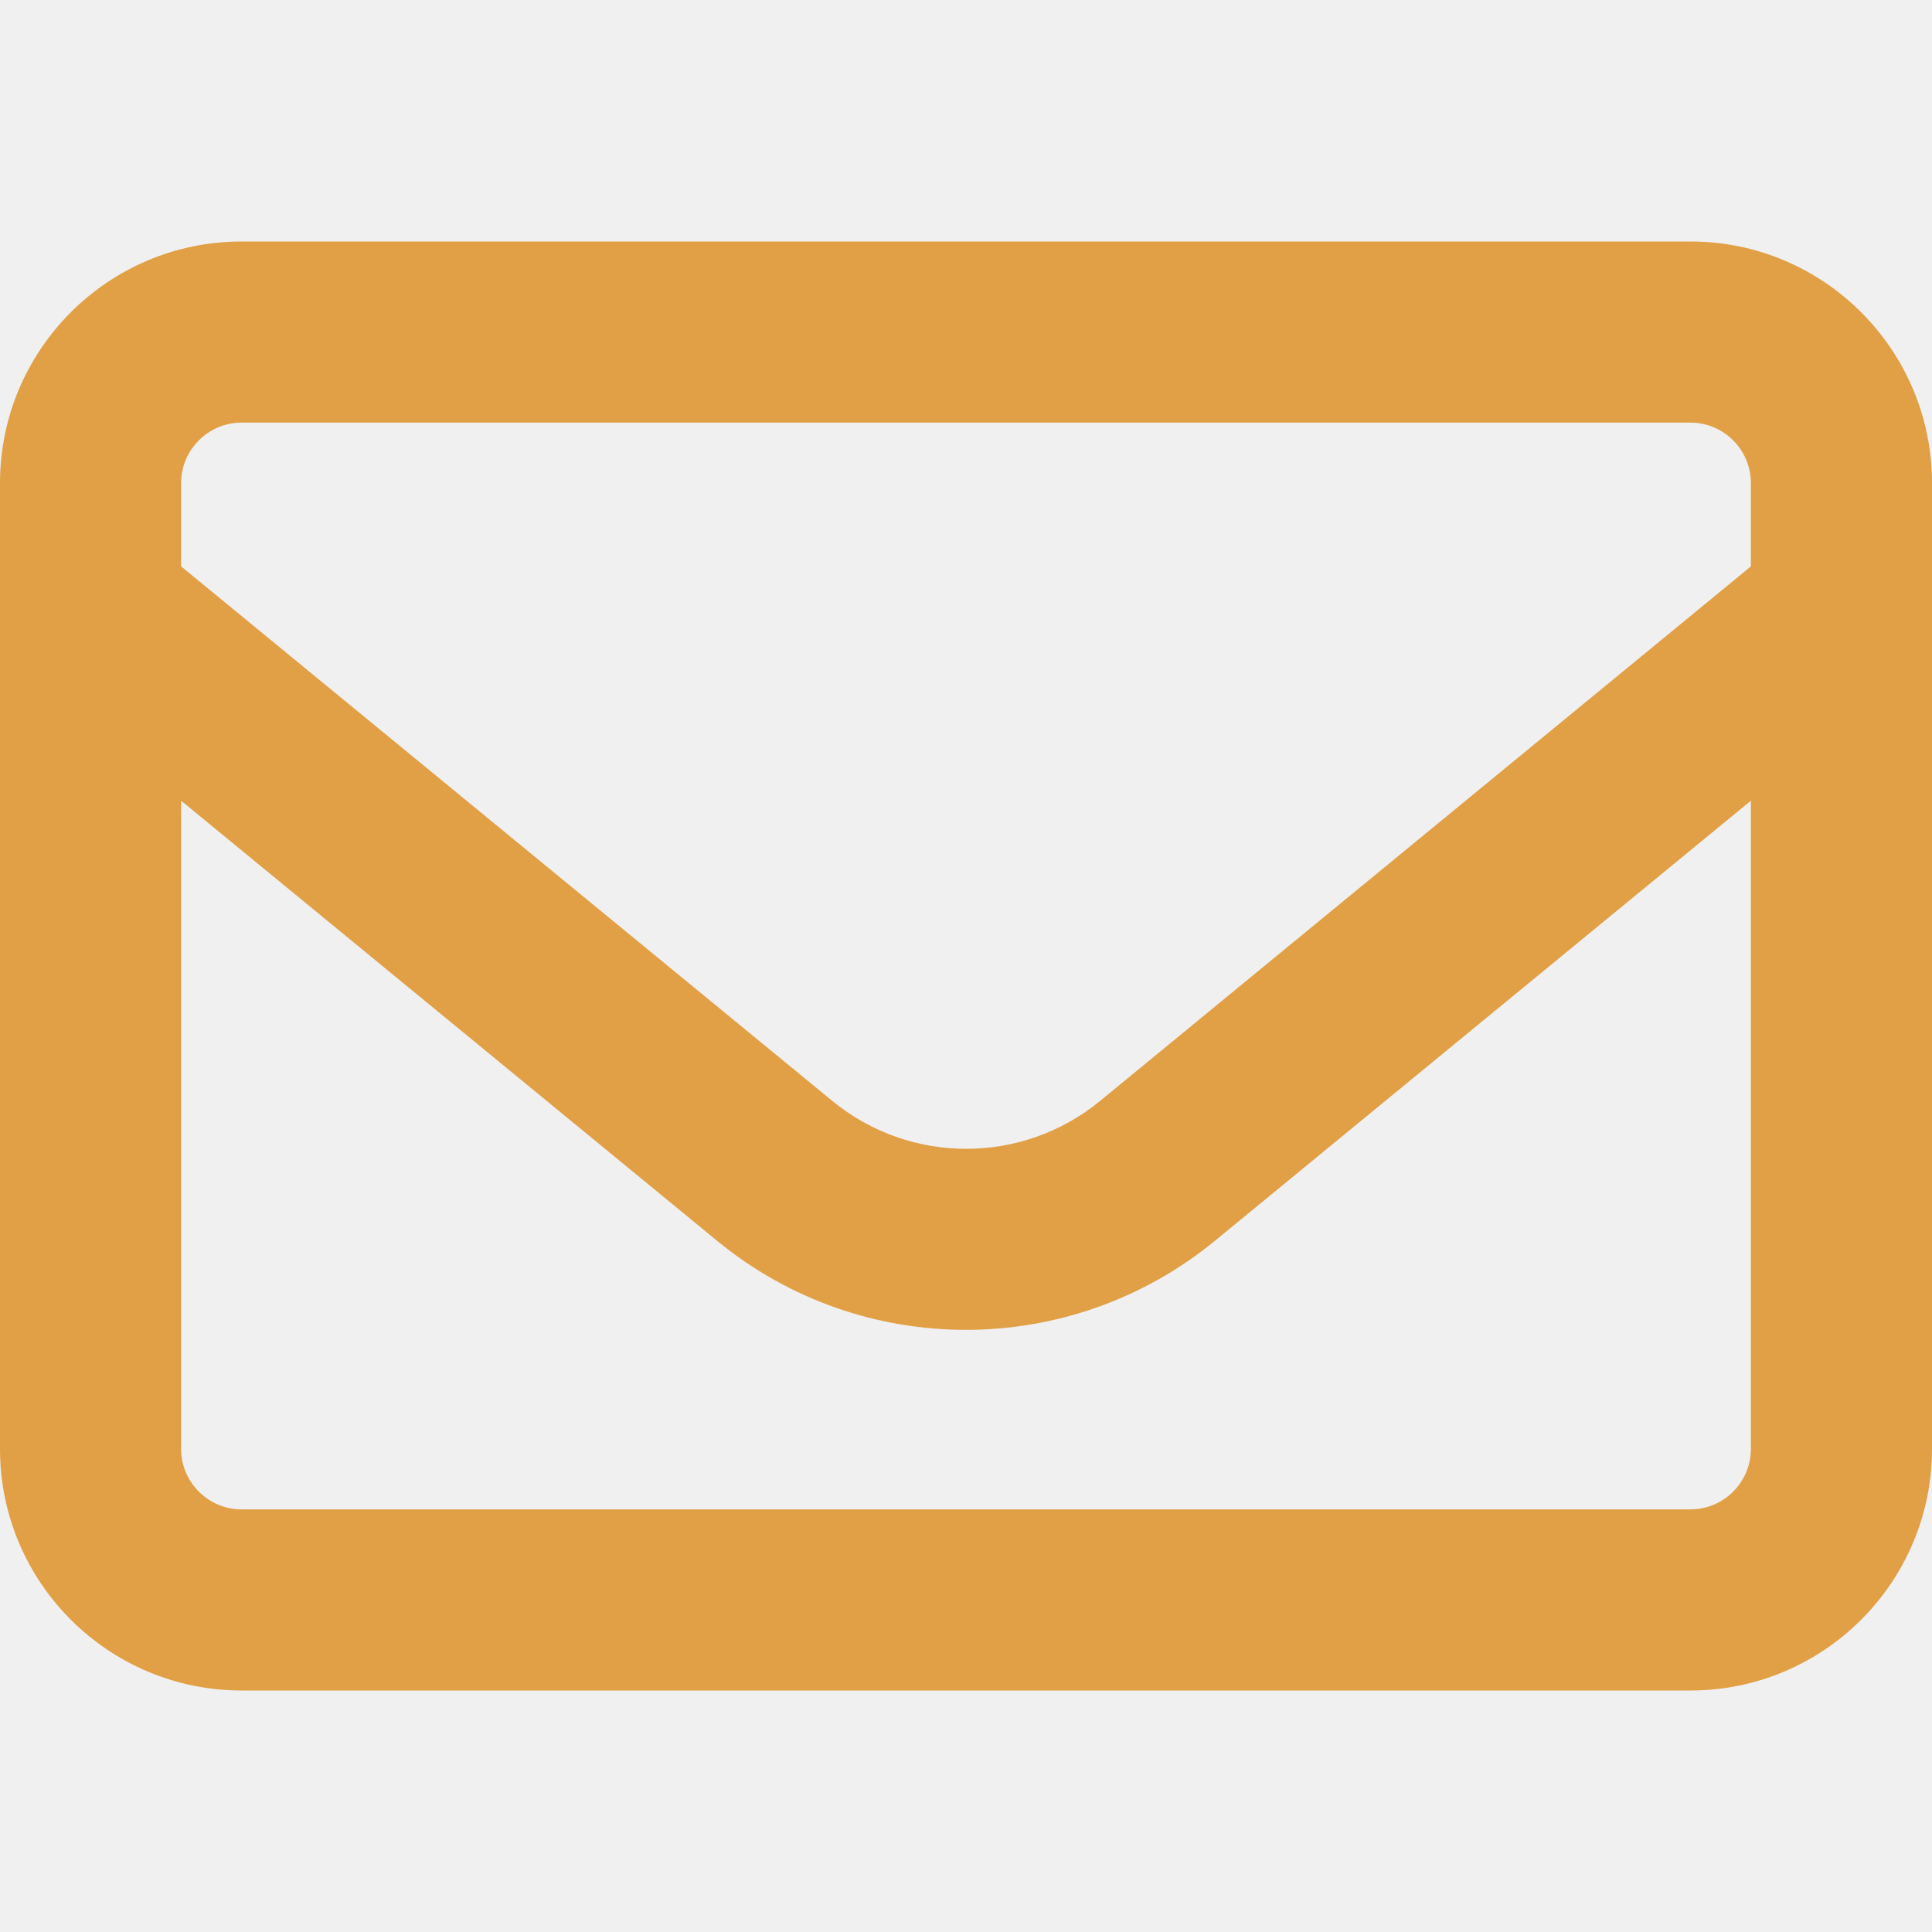
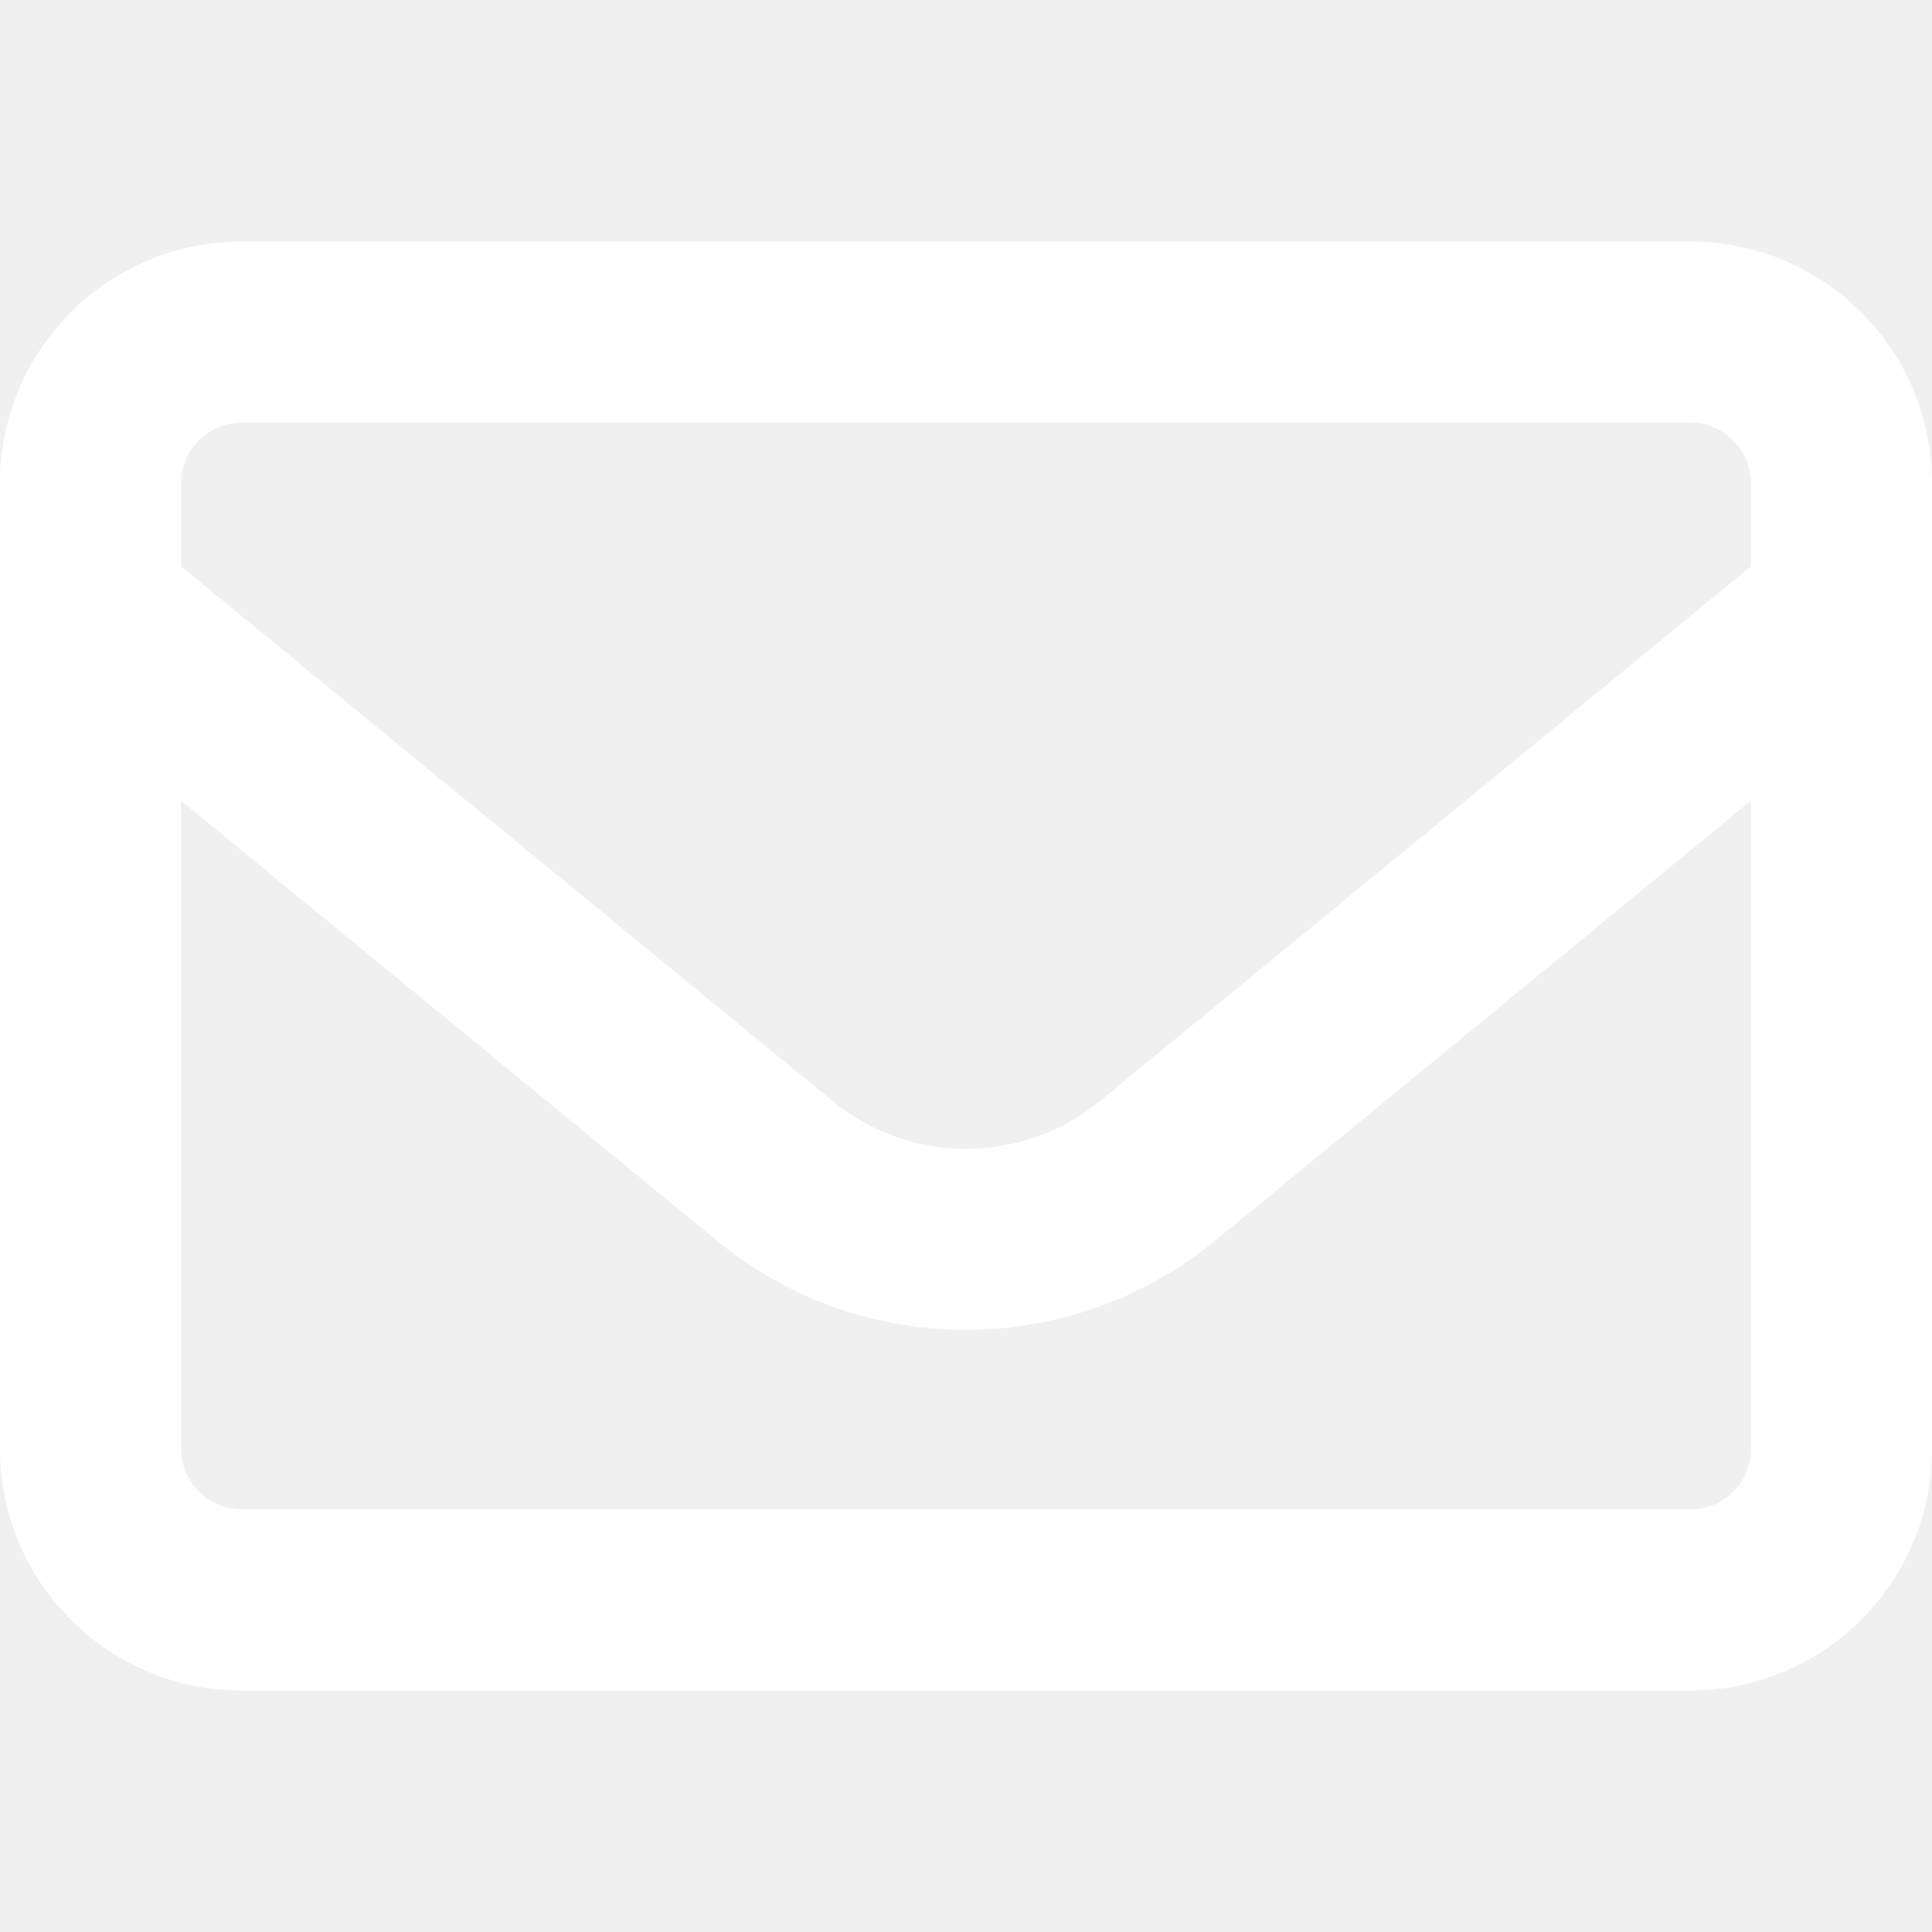
- <svg xmlns="http://www.w3.org/2000/svg" viewBox="0 0 512 512" fill="#E1A046">
+ <svg xmlns="http://www.w3.org/2000/svg" viewBox="0 0 512 512" fill="white">
  <path d="M64 112c-8.8 0-16 7.2-16 16v22.1L220.5 291.7c20.7 17 50.4 17 71.1 0L464 150.1V128c0-8.8-7.2-16-16-16H64zM48 212.2V384c0 8.8 7.2 16 16 16H448c8.8 0 16-7.2 16-16V212.2L322 328.8c-38.4 31.5-93.7 31.5-132 0L48 212.2zM0 128C0 92.7 28.7 64 64 64H448c35.3 0 64 28.7 64 64V384c0 35.3-28.7 64-64 64H64c-35.3 0-64-28.7-64-64V128z" />
</svg>
